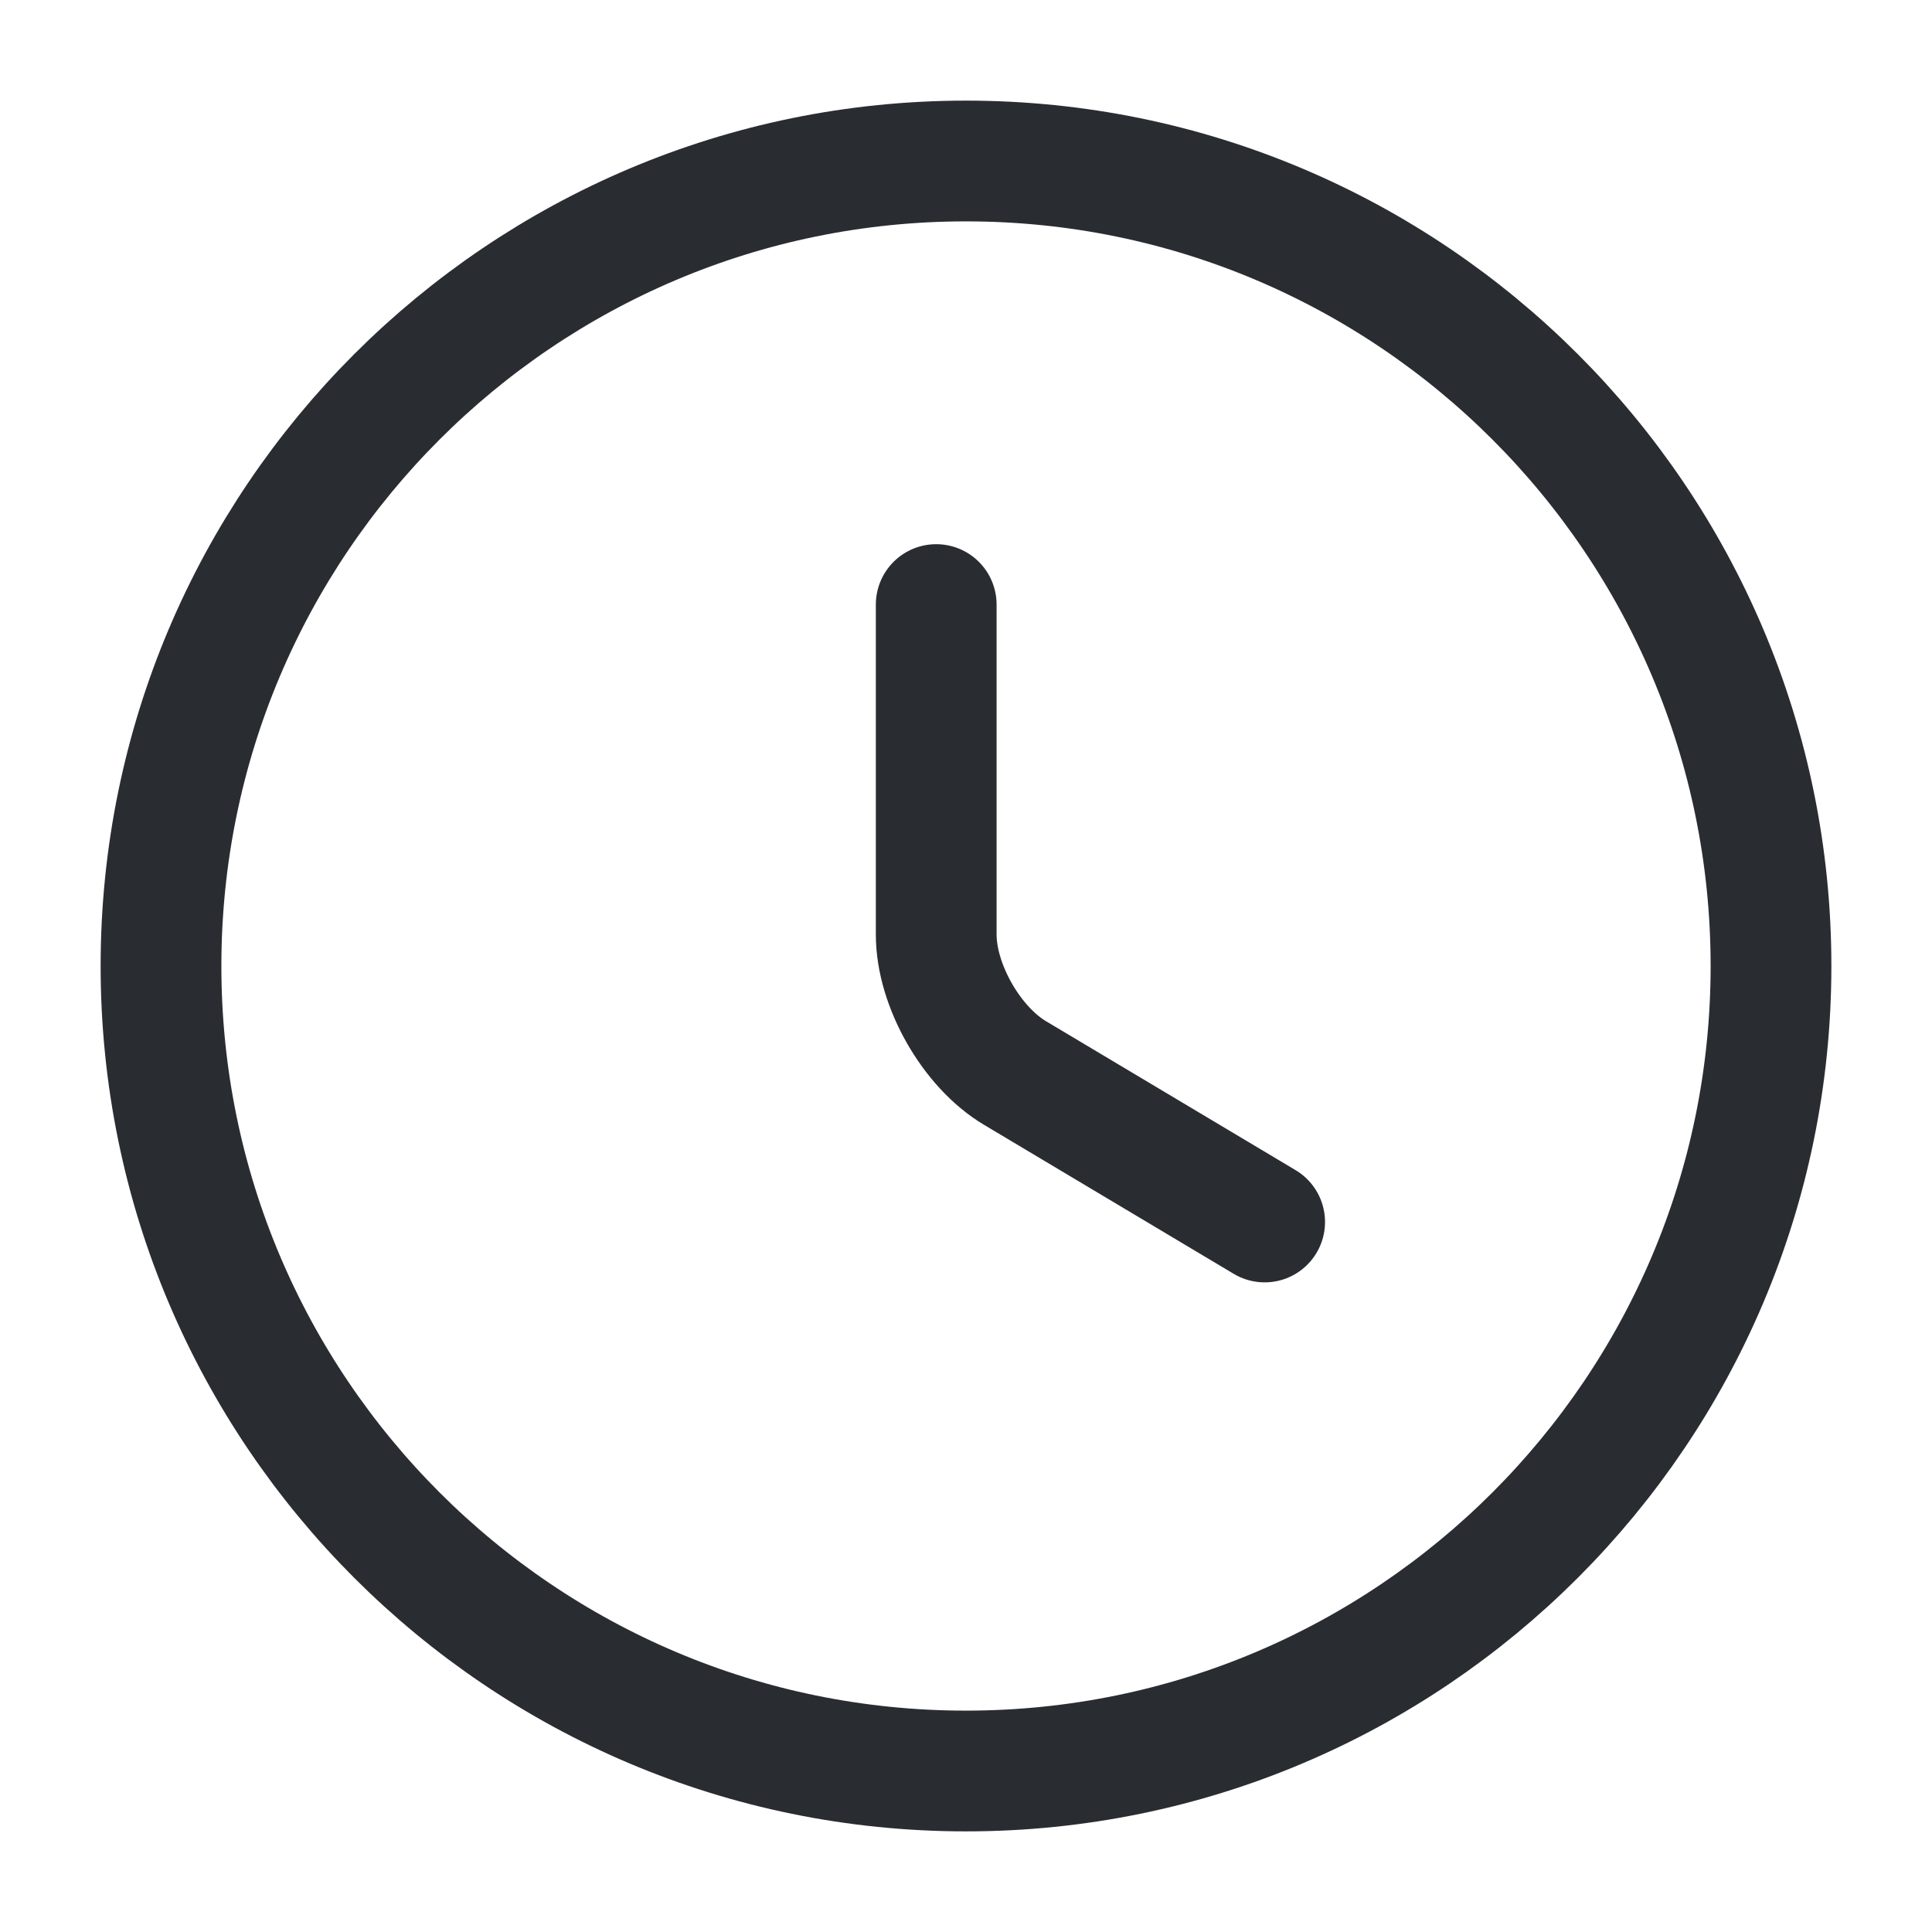
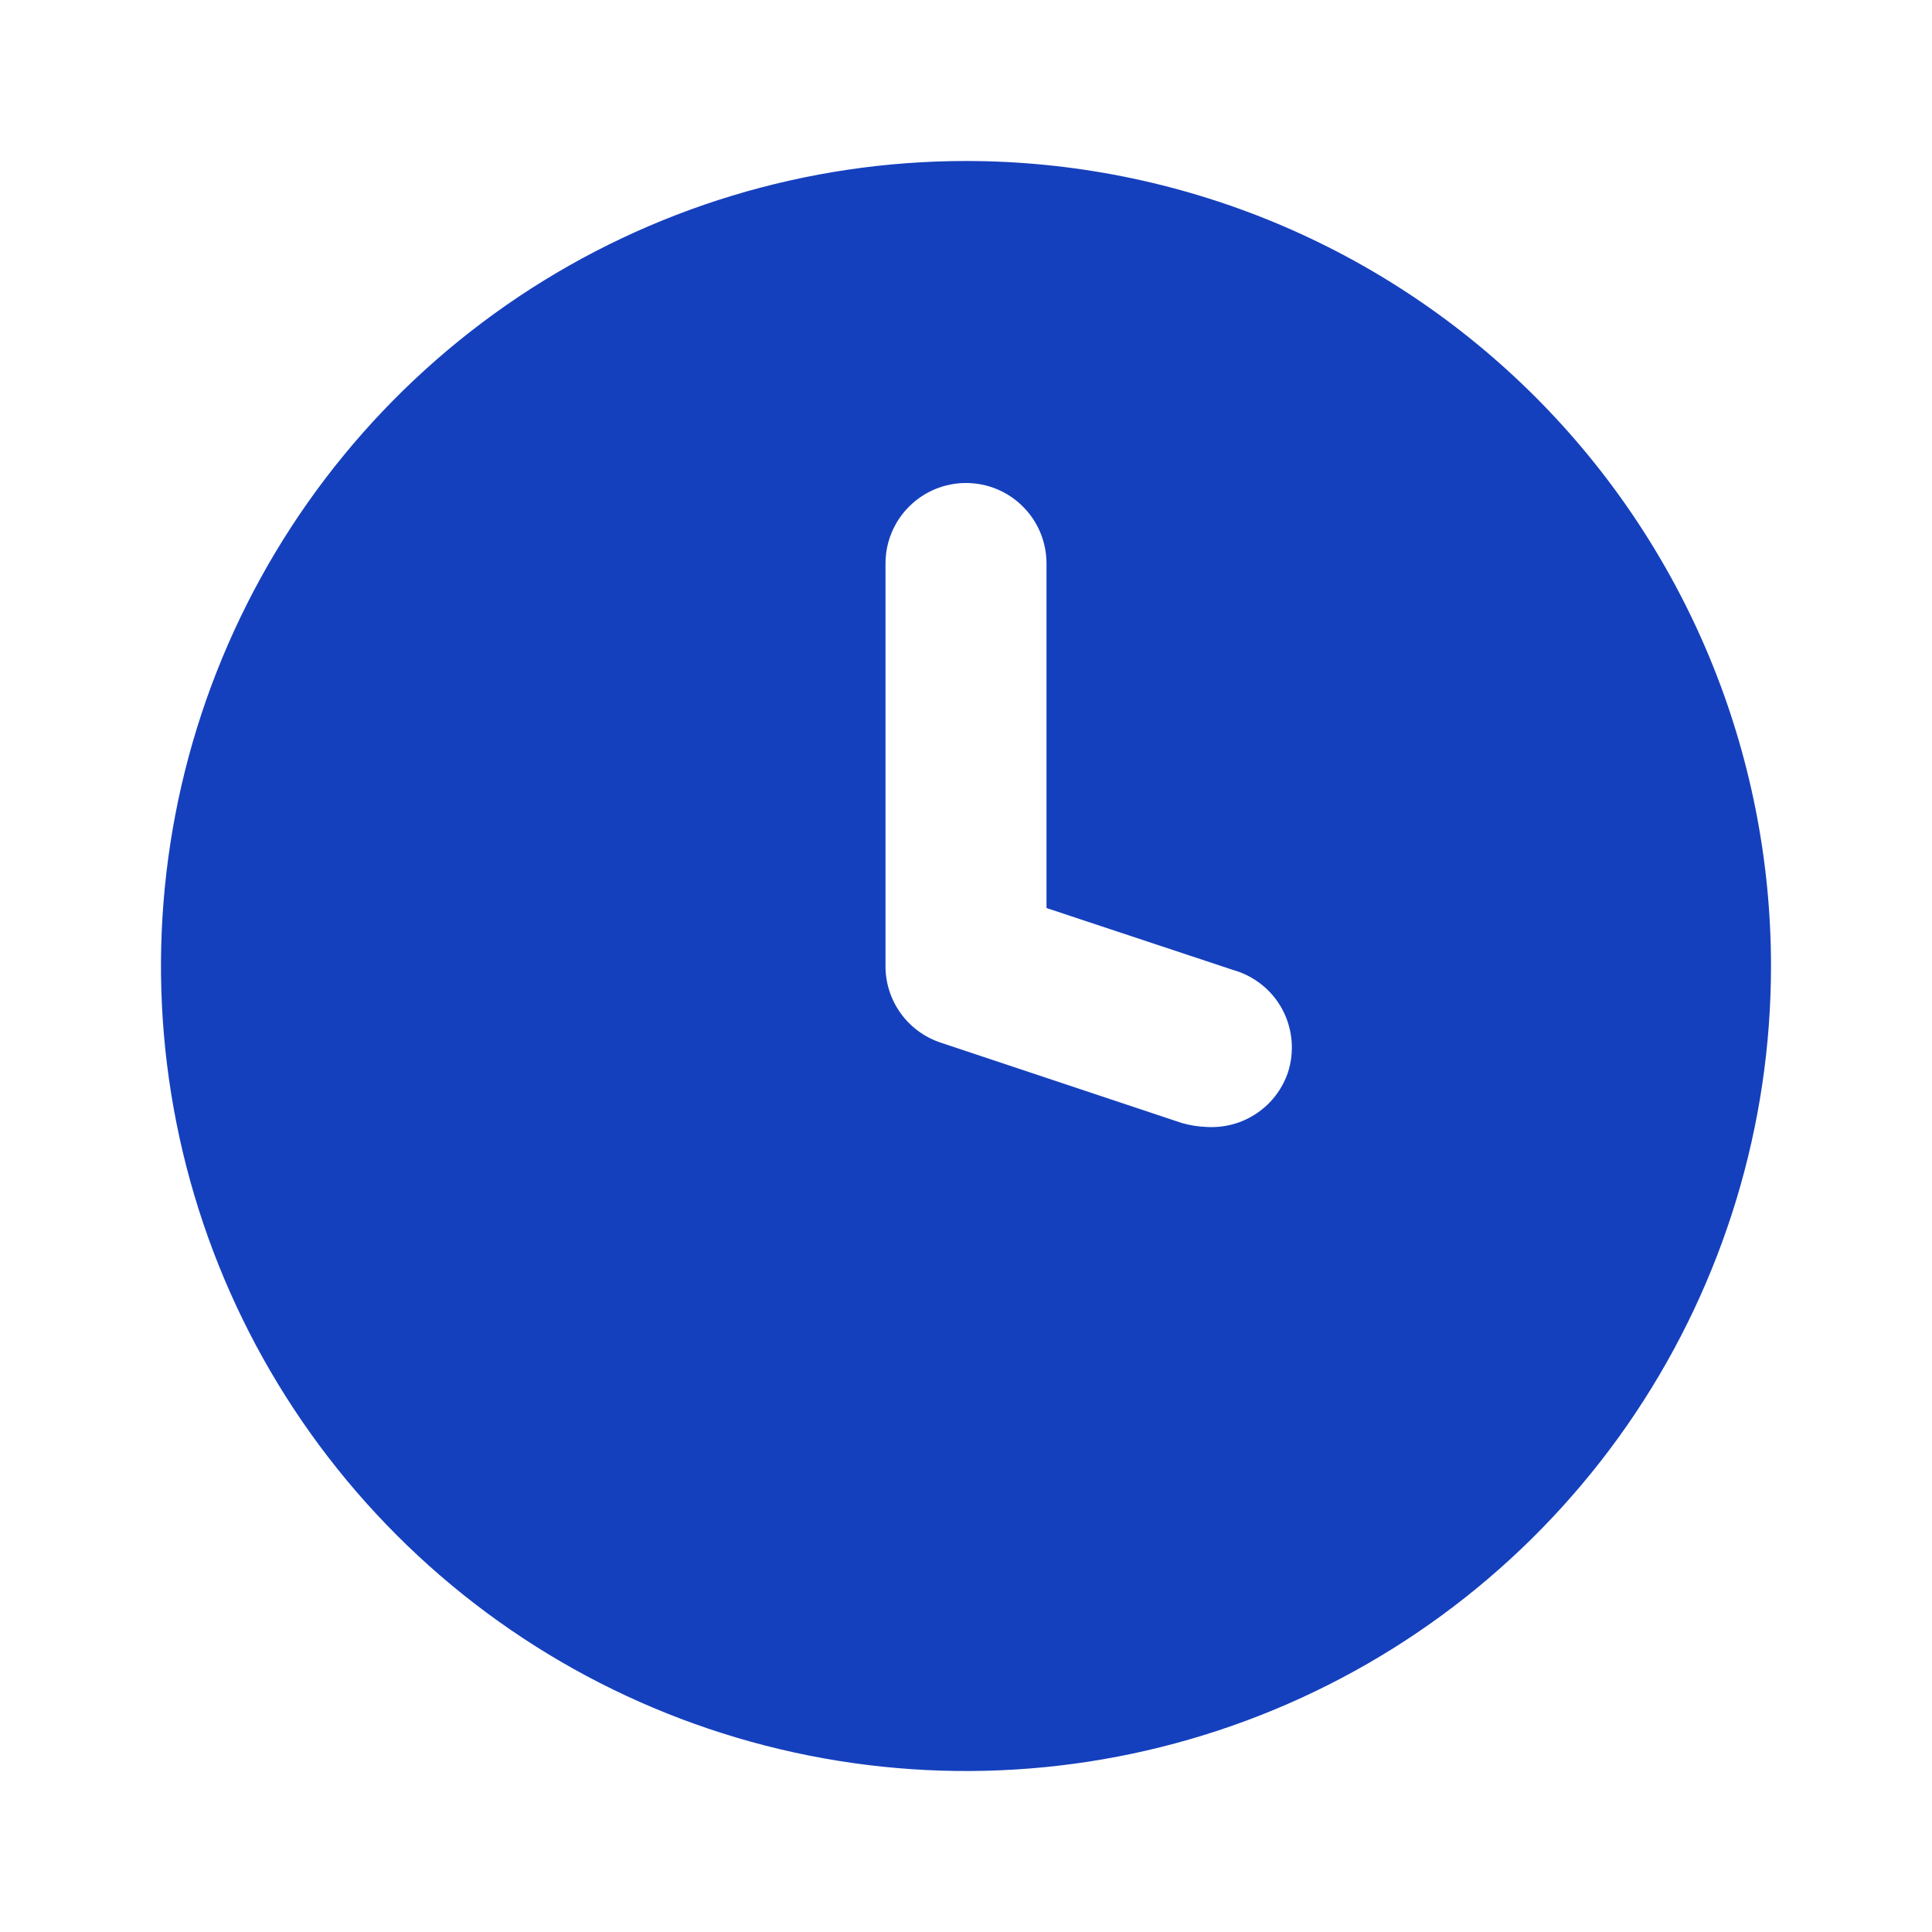
<svg xmlns="http://www.w3.org/2000/svg" width="24" height="24" viewBox="0 0 24 24" fill="none">
-   <g id="clock">
-     <g id="vuesax/linear/clock">
-       <g id="clock_2">
-         <path id="Vector" d="M22 12C22 17.52 17.52 22 12 22C6.48 22 2 17.52 2 12C2 6.48 6.48 2 12 2C17.52 2 22 6.48 22 12Z" stroke="#292D32" stroke-width="1.5" stroke-linecap="round" stroke-linejoin="round" />
-         <path id="Vector_2" d="M15.71 15.18L12.61 13.33C12.07 13.01 11.63 12.24 11.63 11.61V7.51" stroke="#292D32" stroke-width="1.5" stroke-linecap="round" stroke-linejoin="round" />
-       </g>
-     </g>
-   </g>
+   <path d="M12 2C10.022 2 8.089 2.586 6.444 3.685C4.8 4.784 3.518 6.346 2.761 8.173C2.004 10 1.806 12.011 2.192 13.951C2.578 15.891 3.53 17.672 4.929 19.071C6.327 20.47 8.109 21.422 10.049 21.808C11.989 22.194 14 21.996 15.827 21.239C17.654 20.482 19.216 19.2 20.315 17.556C21.413 15.911 22 13.978 22 12C22 10.687 21.741 9.386 21.239 8.173C20.736 6.96 20 5.858 19.071 4.929C18.142 4 17.04 3.264 15.827 2.761C14.614 2.259 13.313 2 12 2ZM16 13.32C15.93 13.527 15.795 13.706 15.614 13.828C15.434 13.951 15.218 14.011 15 14C14.892 13.997 14.784 13.98 14.68 13.95L11.68 12.95C11.481 12.883 11.309 12.755 11.187 12.585C11.065 12.414 10.999 12.21 11 12V7C11 6.735 11.105 6.48 11.293 6.293C11.48 6.105 11.735 6 12 6C12.265 6 12.52 6.105 12.707 6.293C12.895 6.48 13 6.735 13 7V11.28L15.32 12.05C15.449 12.086 15.57 12.149 15.675 12.233C15.78 12.317 15.867 12.422 15.93 12.54C15.993 12.659 16.032 12.789 16.044 12.923C16.056 13.057 16.041 13.192 16 13.32Z" fill="#1540BD" />
</svg>
